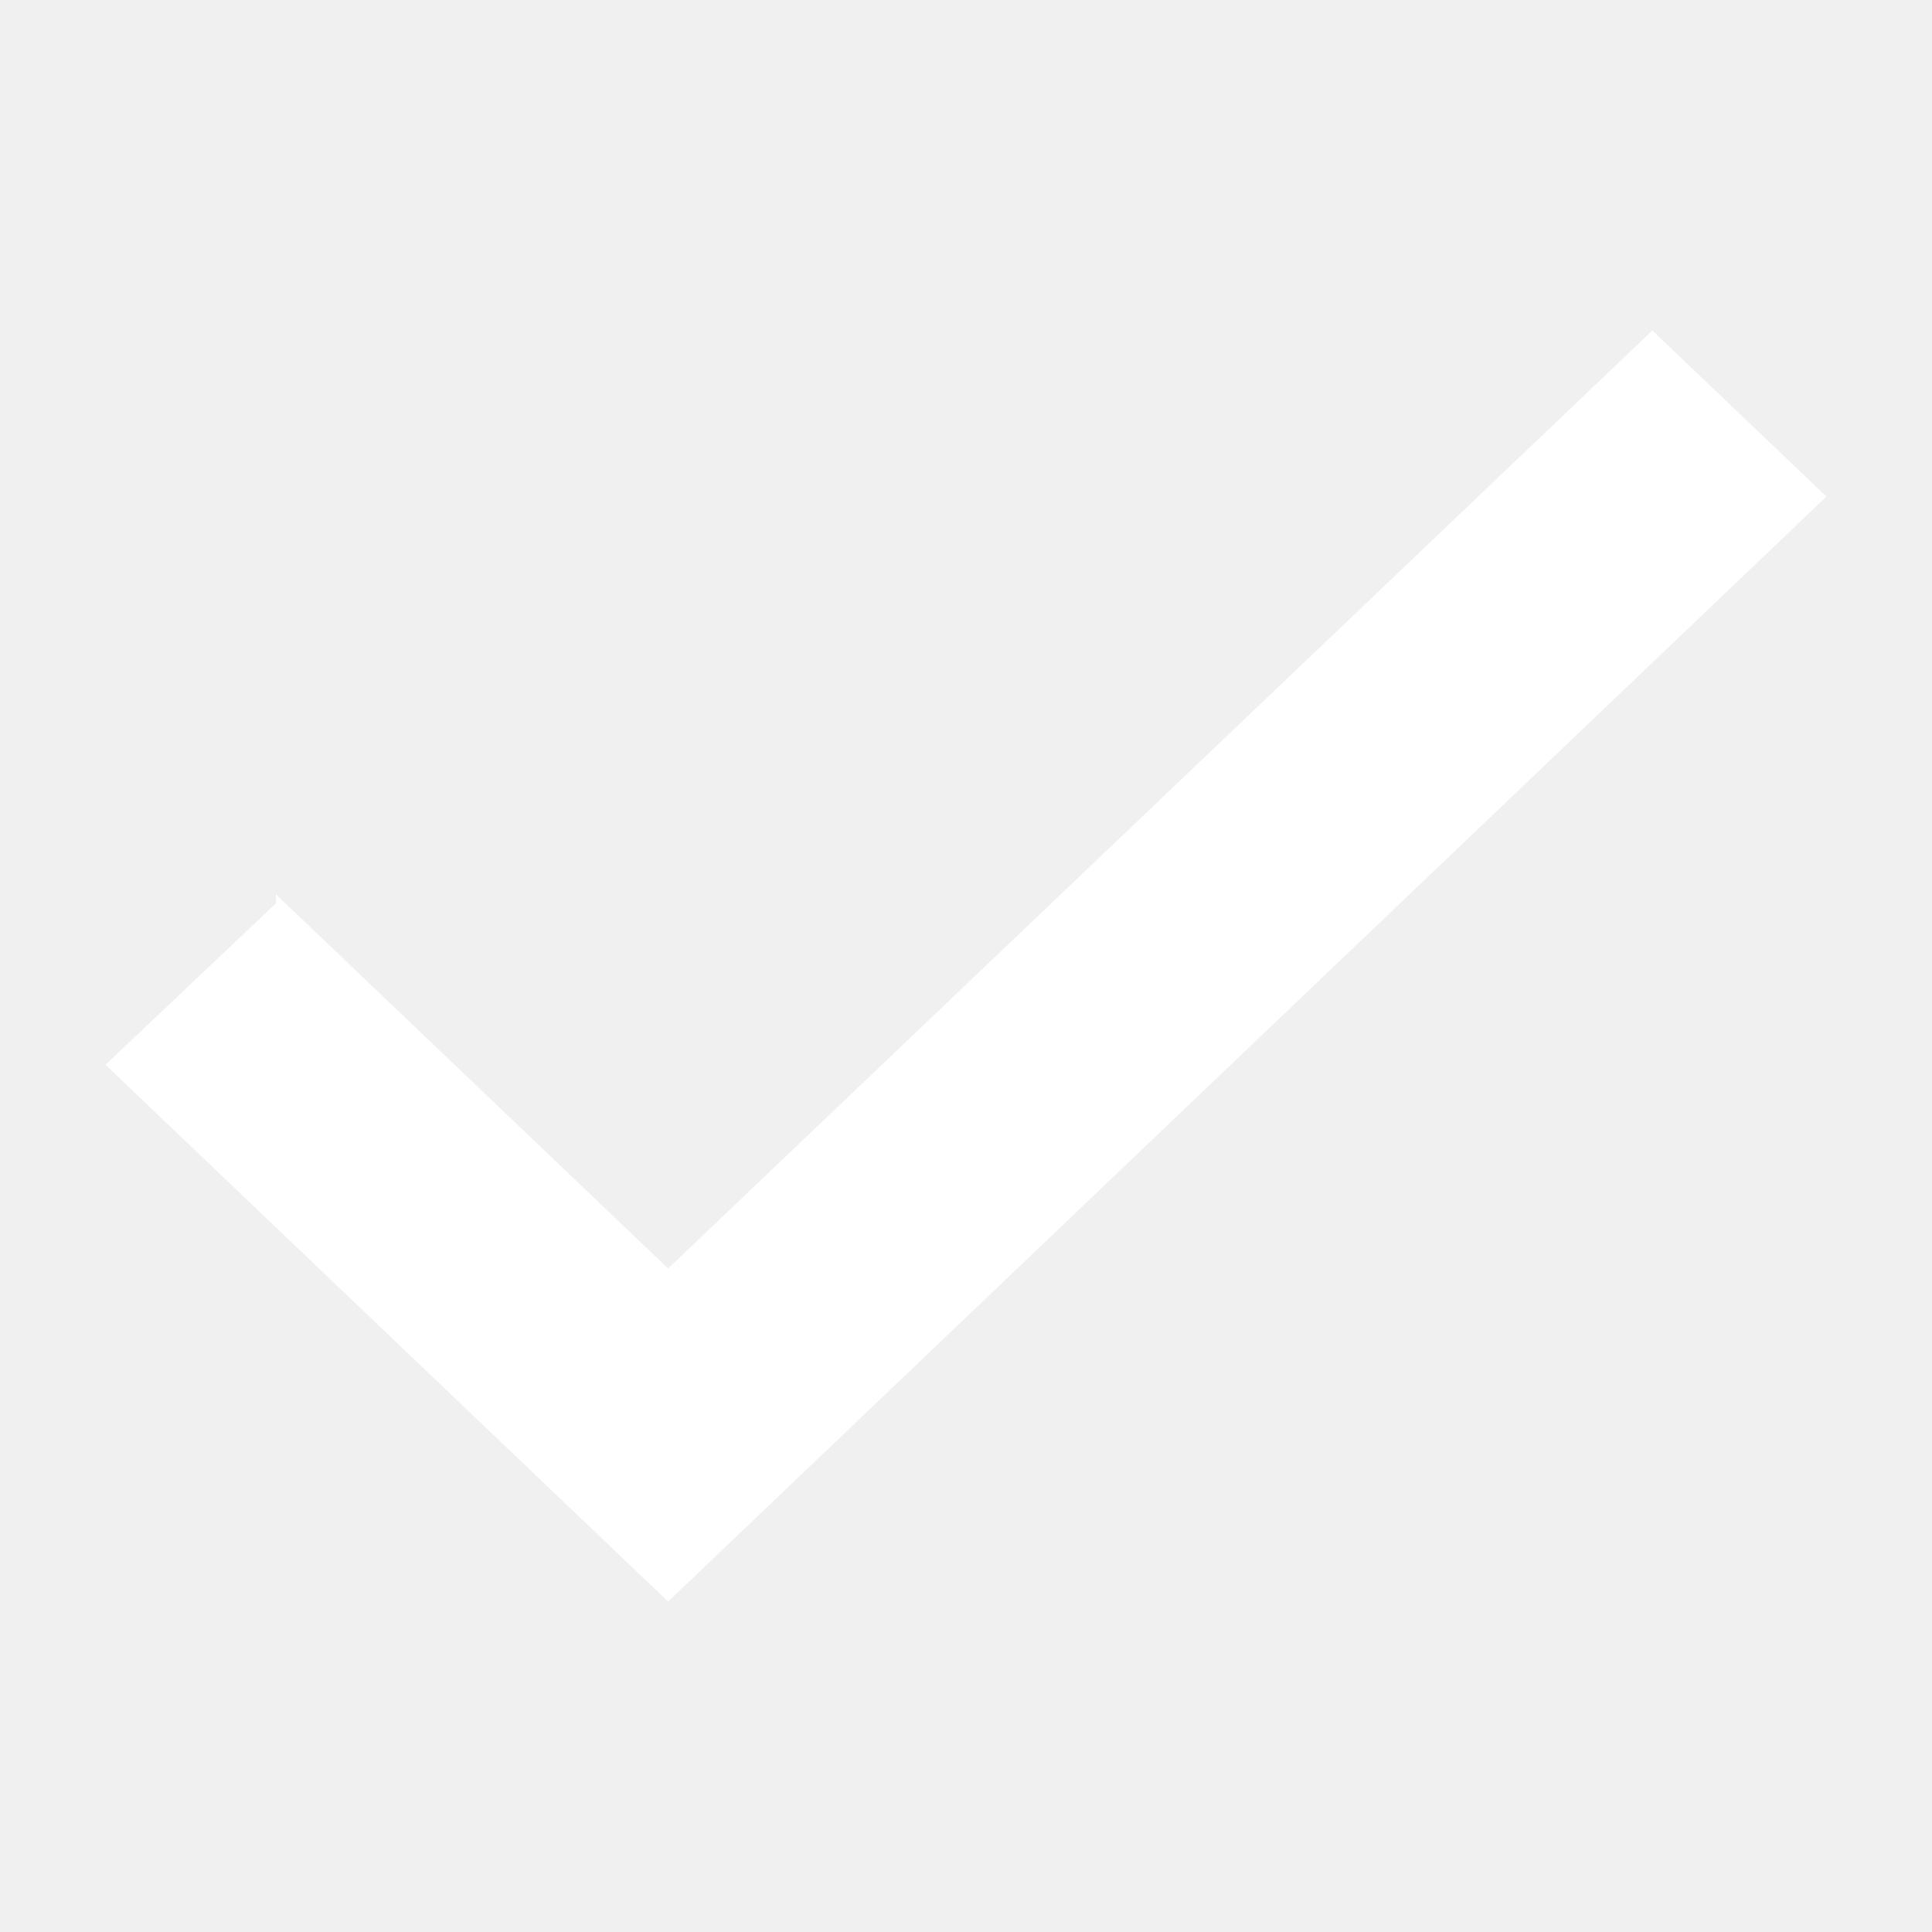
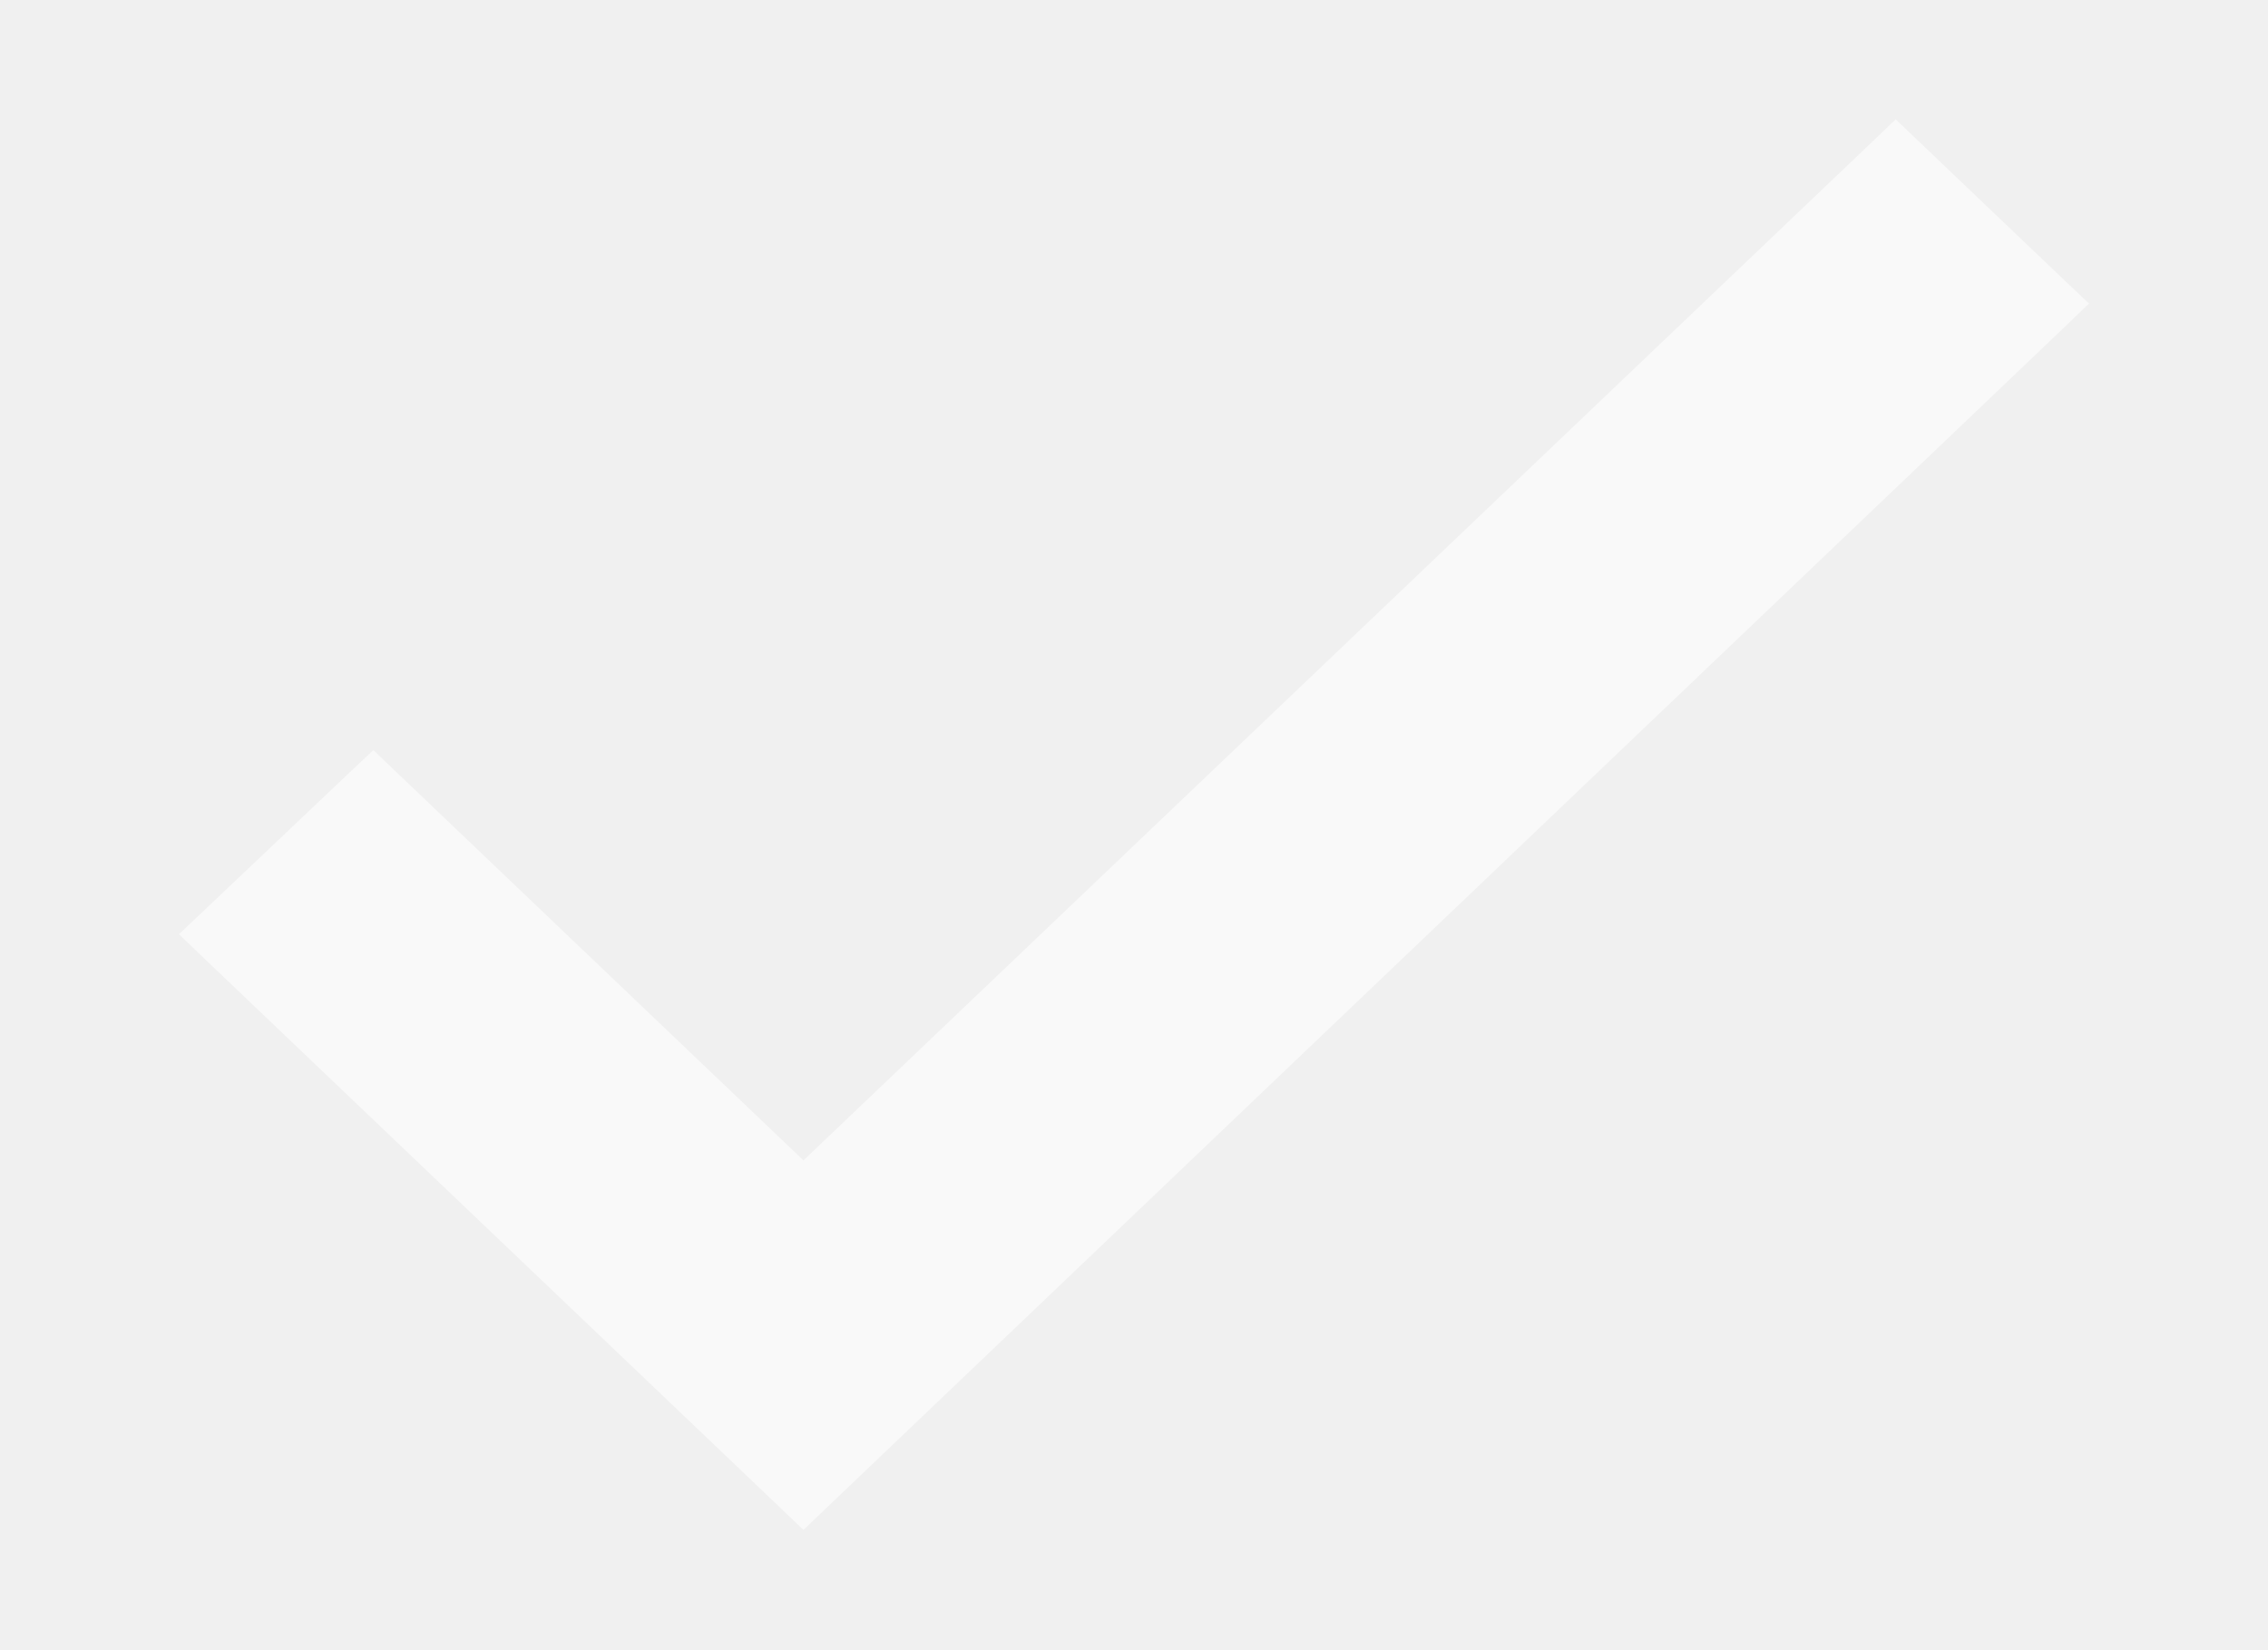
- <svg xmlns="http://www.w3.org/2000/svg" version="1.1" width="32" height="32" viewBox="0 0 32 32">
-   <path fill="#fff" stroke="#fff" stroke-linejoin="miter" stroke-linecap="butt" stroke-miterlimit="4" stroke-width="0.492" d="M4.817 15.389l-0.169-0.162-2.544 2.41 8.962 8.55 18.829-17.962-2.527-2.411-16.302 15.536-6.249-5.962z" />
+ <svg xmlns="http://www.w3.org/2000/svg" width="11" height="8" viewBox="0 0 13 10" fill="none">
+   <path opacity="0.6" d="M1.957 4.752L1.888 4.686L1.819 4.751L0.931 5.593L0.855 5.665L0.931 5.738L4.427 9.072L4.496 9.138L4.565 9.072L12.069 1.914L12.145 1.841L12.069 1.769L11.187 0.928L11.118 0.862L11.049 0.928L4.496 7.174L1.957 4.752Z" fill="white" stroke="white" stroke-width="0.2" />
</svg>
